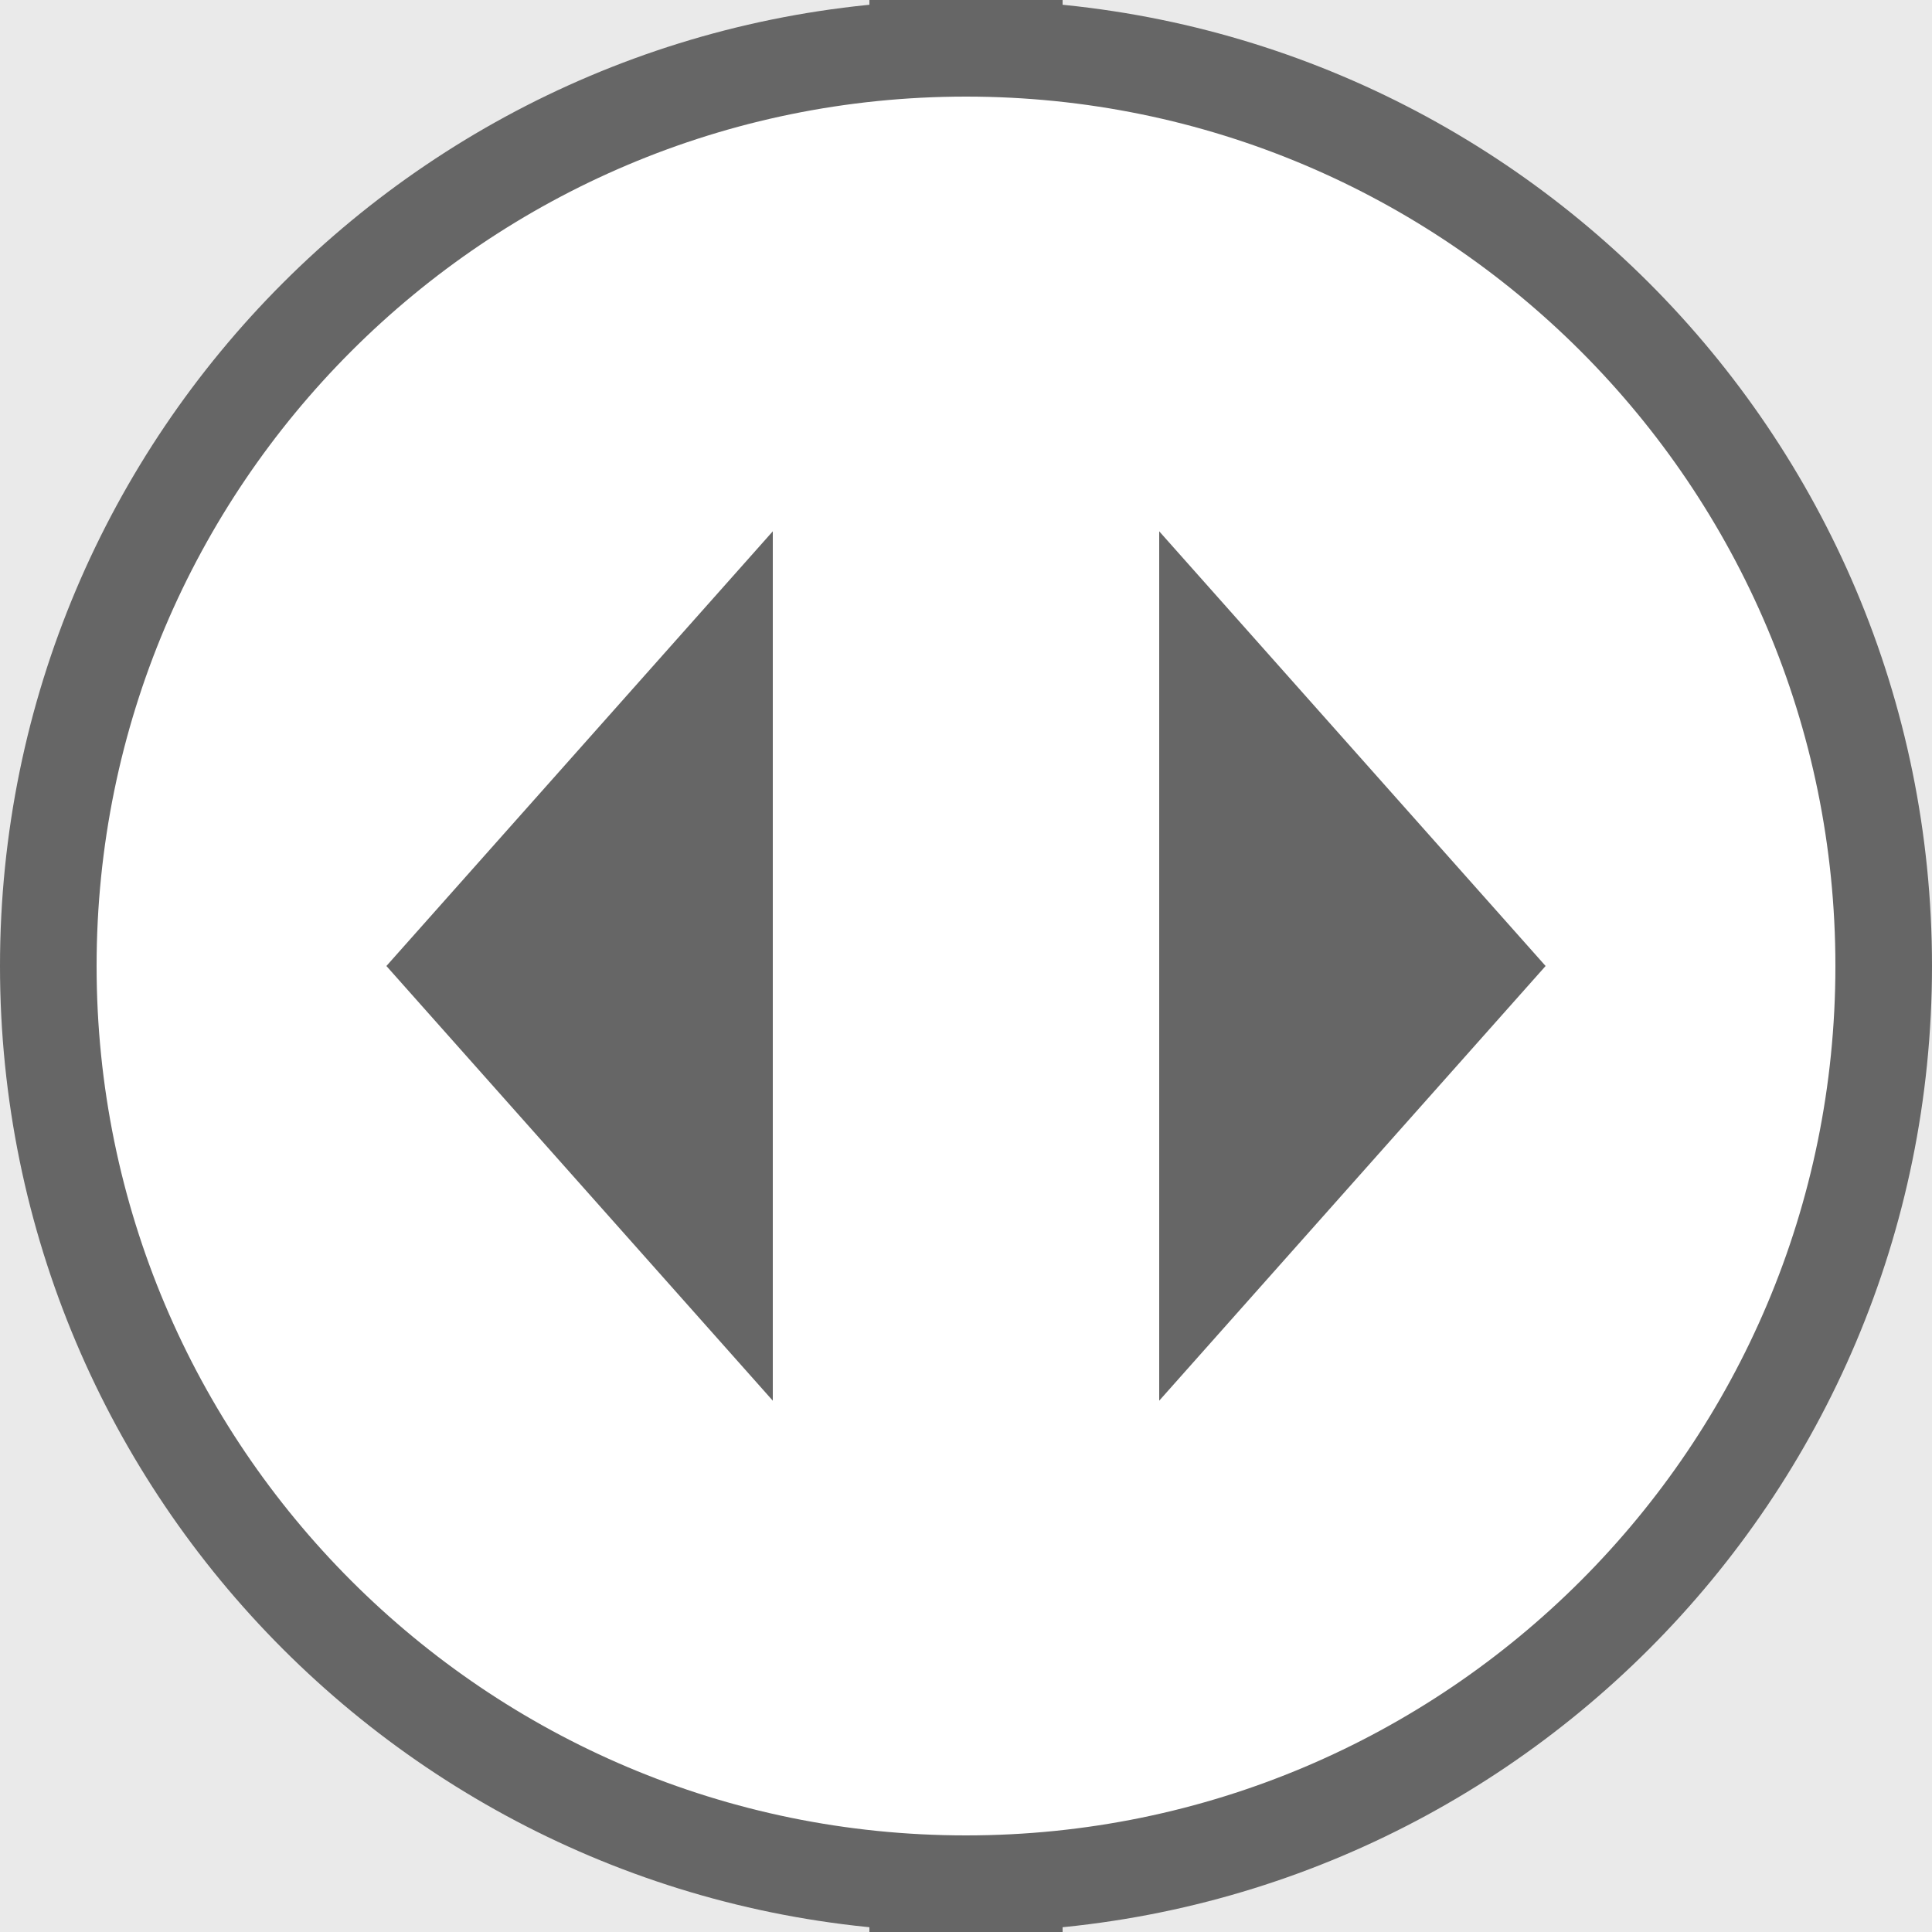
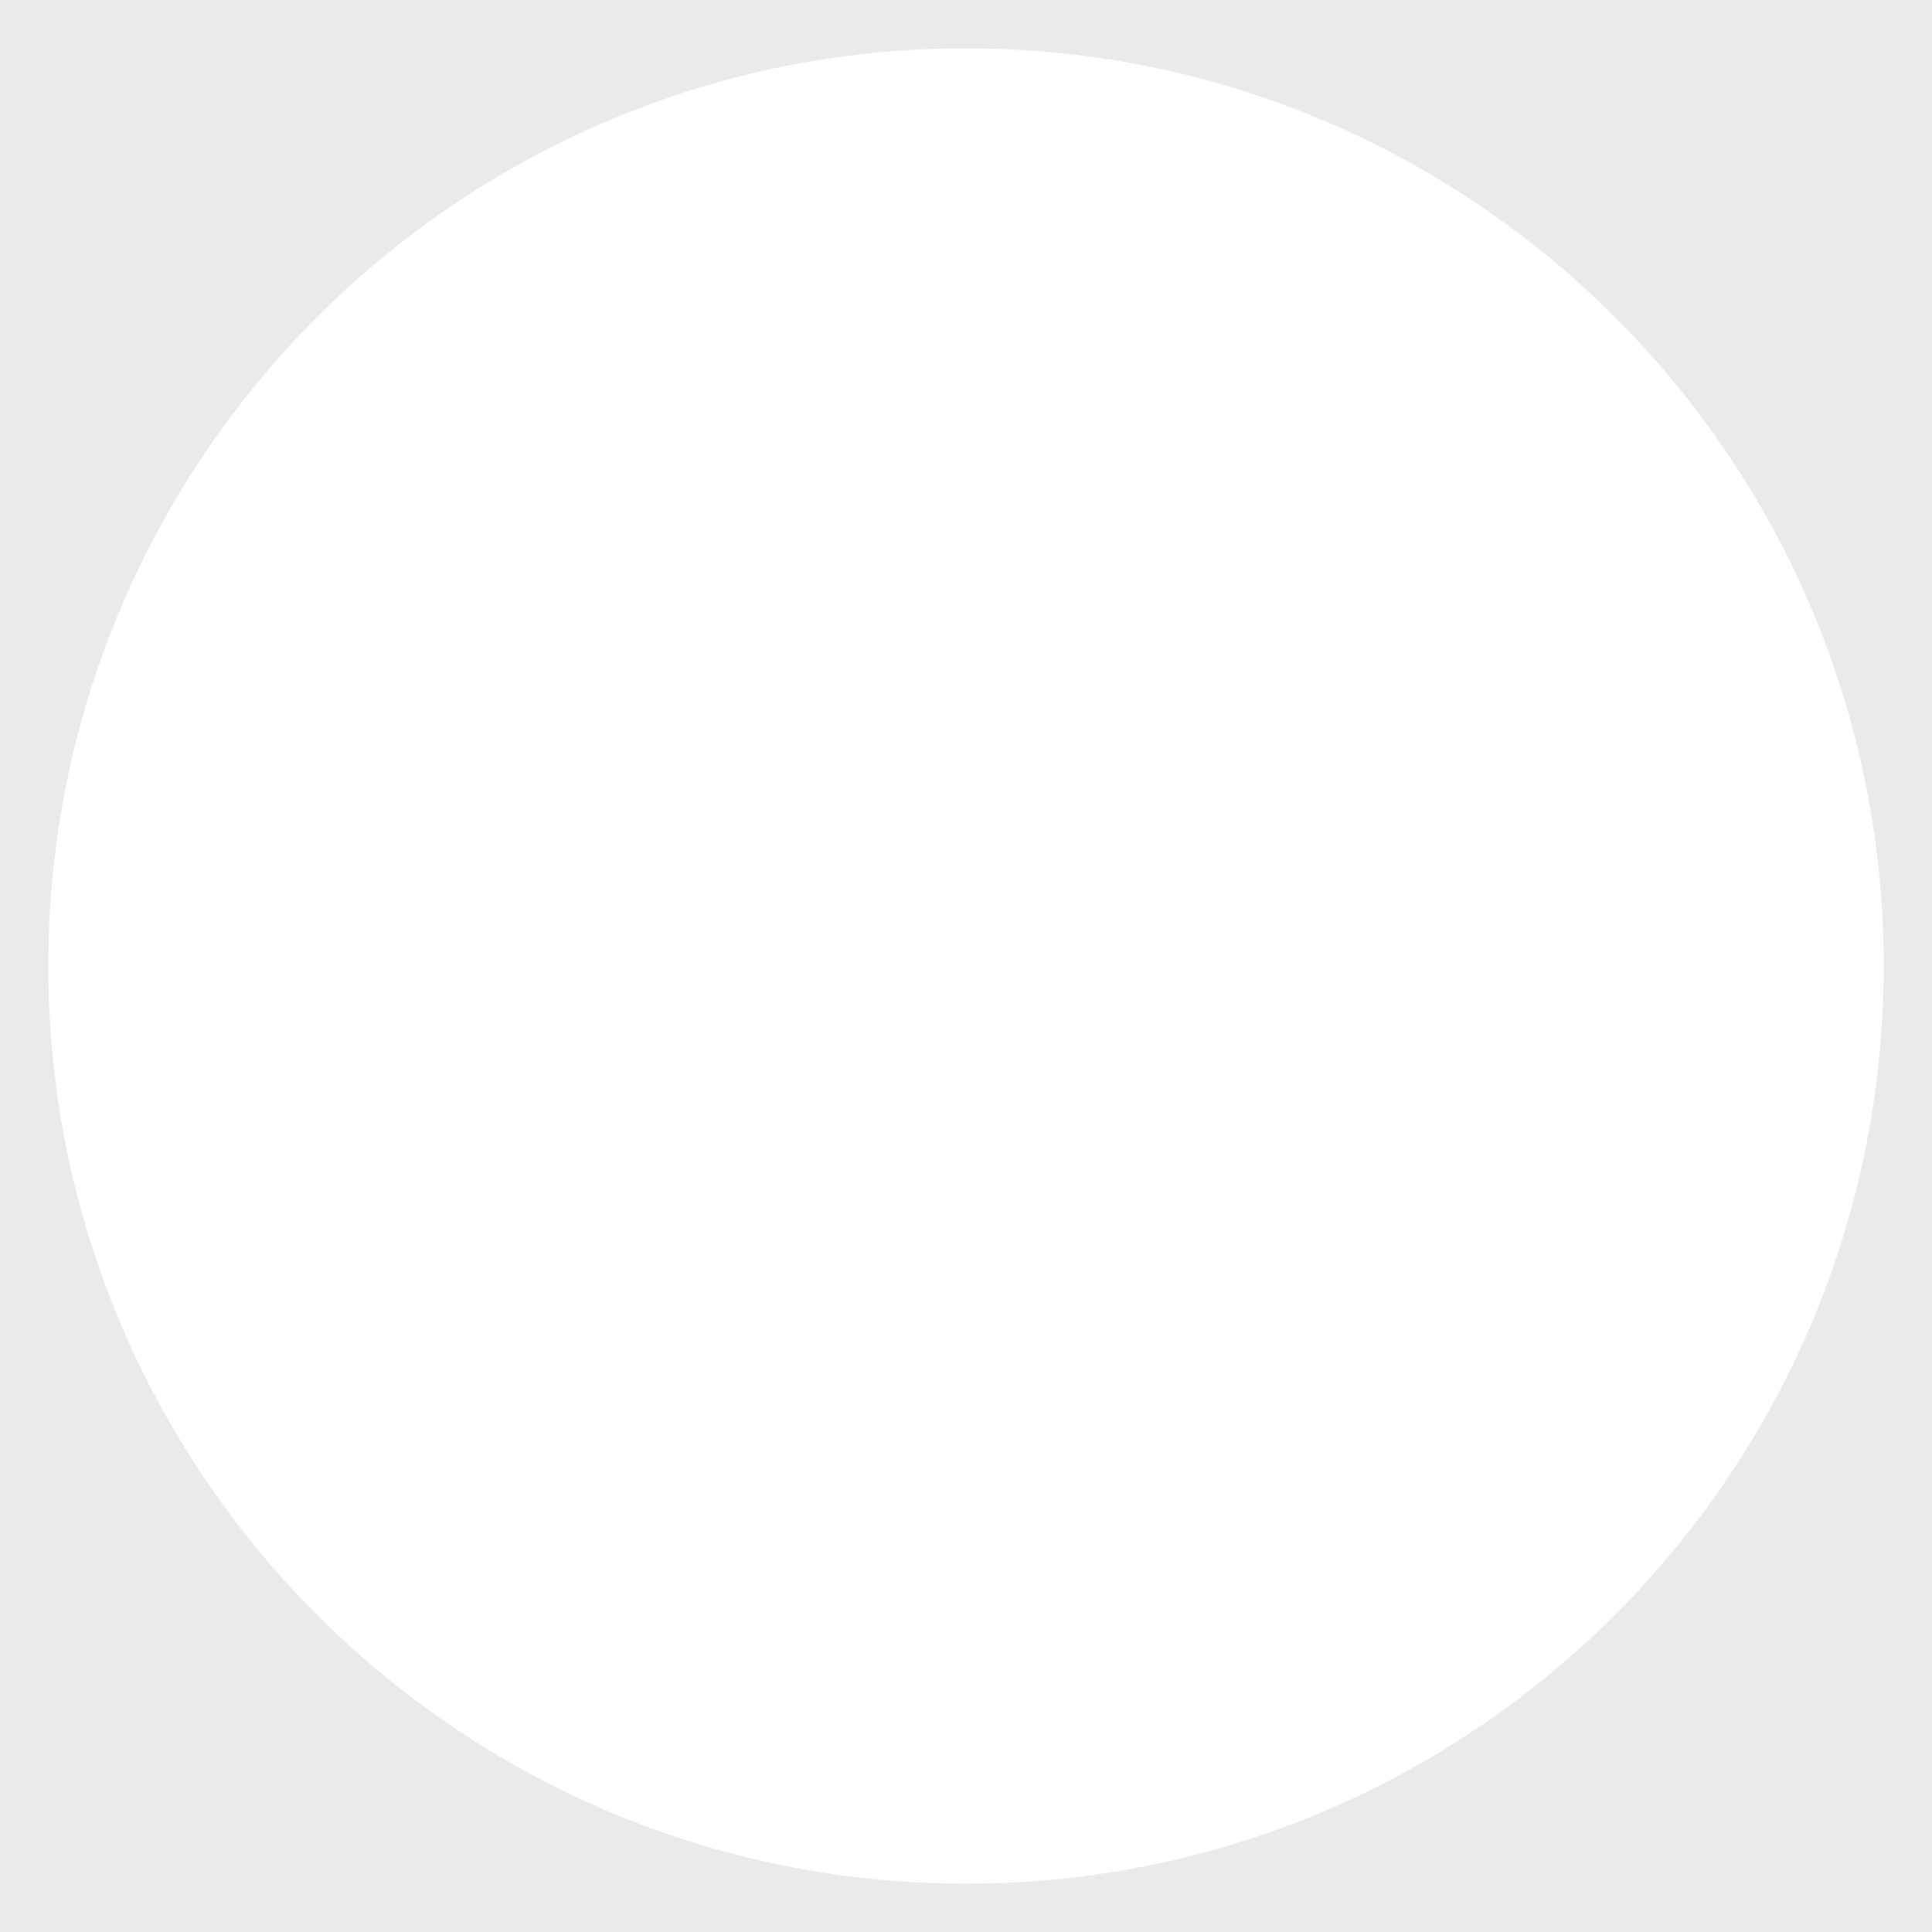
<svg xmlns="http://www.w3.org/2000/svg" width="40" height="40" viewBox="0 0 40 40" fill="none">
  <rect width="40" height="40" fill="#E5E5E5" />
  <g clip-path="url(#clip0_0_1)">
    <rect width="768" height="4333" transform="translate(-365 -3209)" fill="white" />
    <rect x="-364" y="-85" width="768" height="462" fill="#EAEAEA" />
    <rect x="19" y="-85" width="384" height="462" fill="#EAEAEA" />
-     <rect x="18" y="-236" width="4" height="512" rx="2" fill="#666666" />
+     <rect x="18" y="-236" width="4" height="512" rx="2" fill="$grey600" />
    <rect x="1" y="1" width="38" height="38" rx="19" fill="white" />
-     <path d="M16 11L8 20L16 29V11Z" fill="#666666" />
-     <path d="M32 20L24 11V29L32 20Z" fill="#666666" />
-     <rect x="1" y="1" width="38" height="38" rx="19" stroke="#666666" stroke-width="2" />
+     <path d="M16 11L8 20L16 29V11Z" fill="$grey600" />
+     <path d="M32 20L24 11V29L32 20Z" fill="$grey600" />
+     <rect x="1" y="1" width="38" height="38" rx="19" stroke="$grey600" stroke-width="2" />
  </g>
  <defs>
    <clipPath id="clip0_0_1">
      <rect width="768" height="4333" fill="white" transform="translate(-365 -3209)" />
    </clipPath>
  </defs>
</svg>
